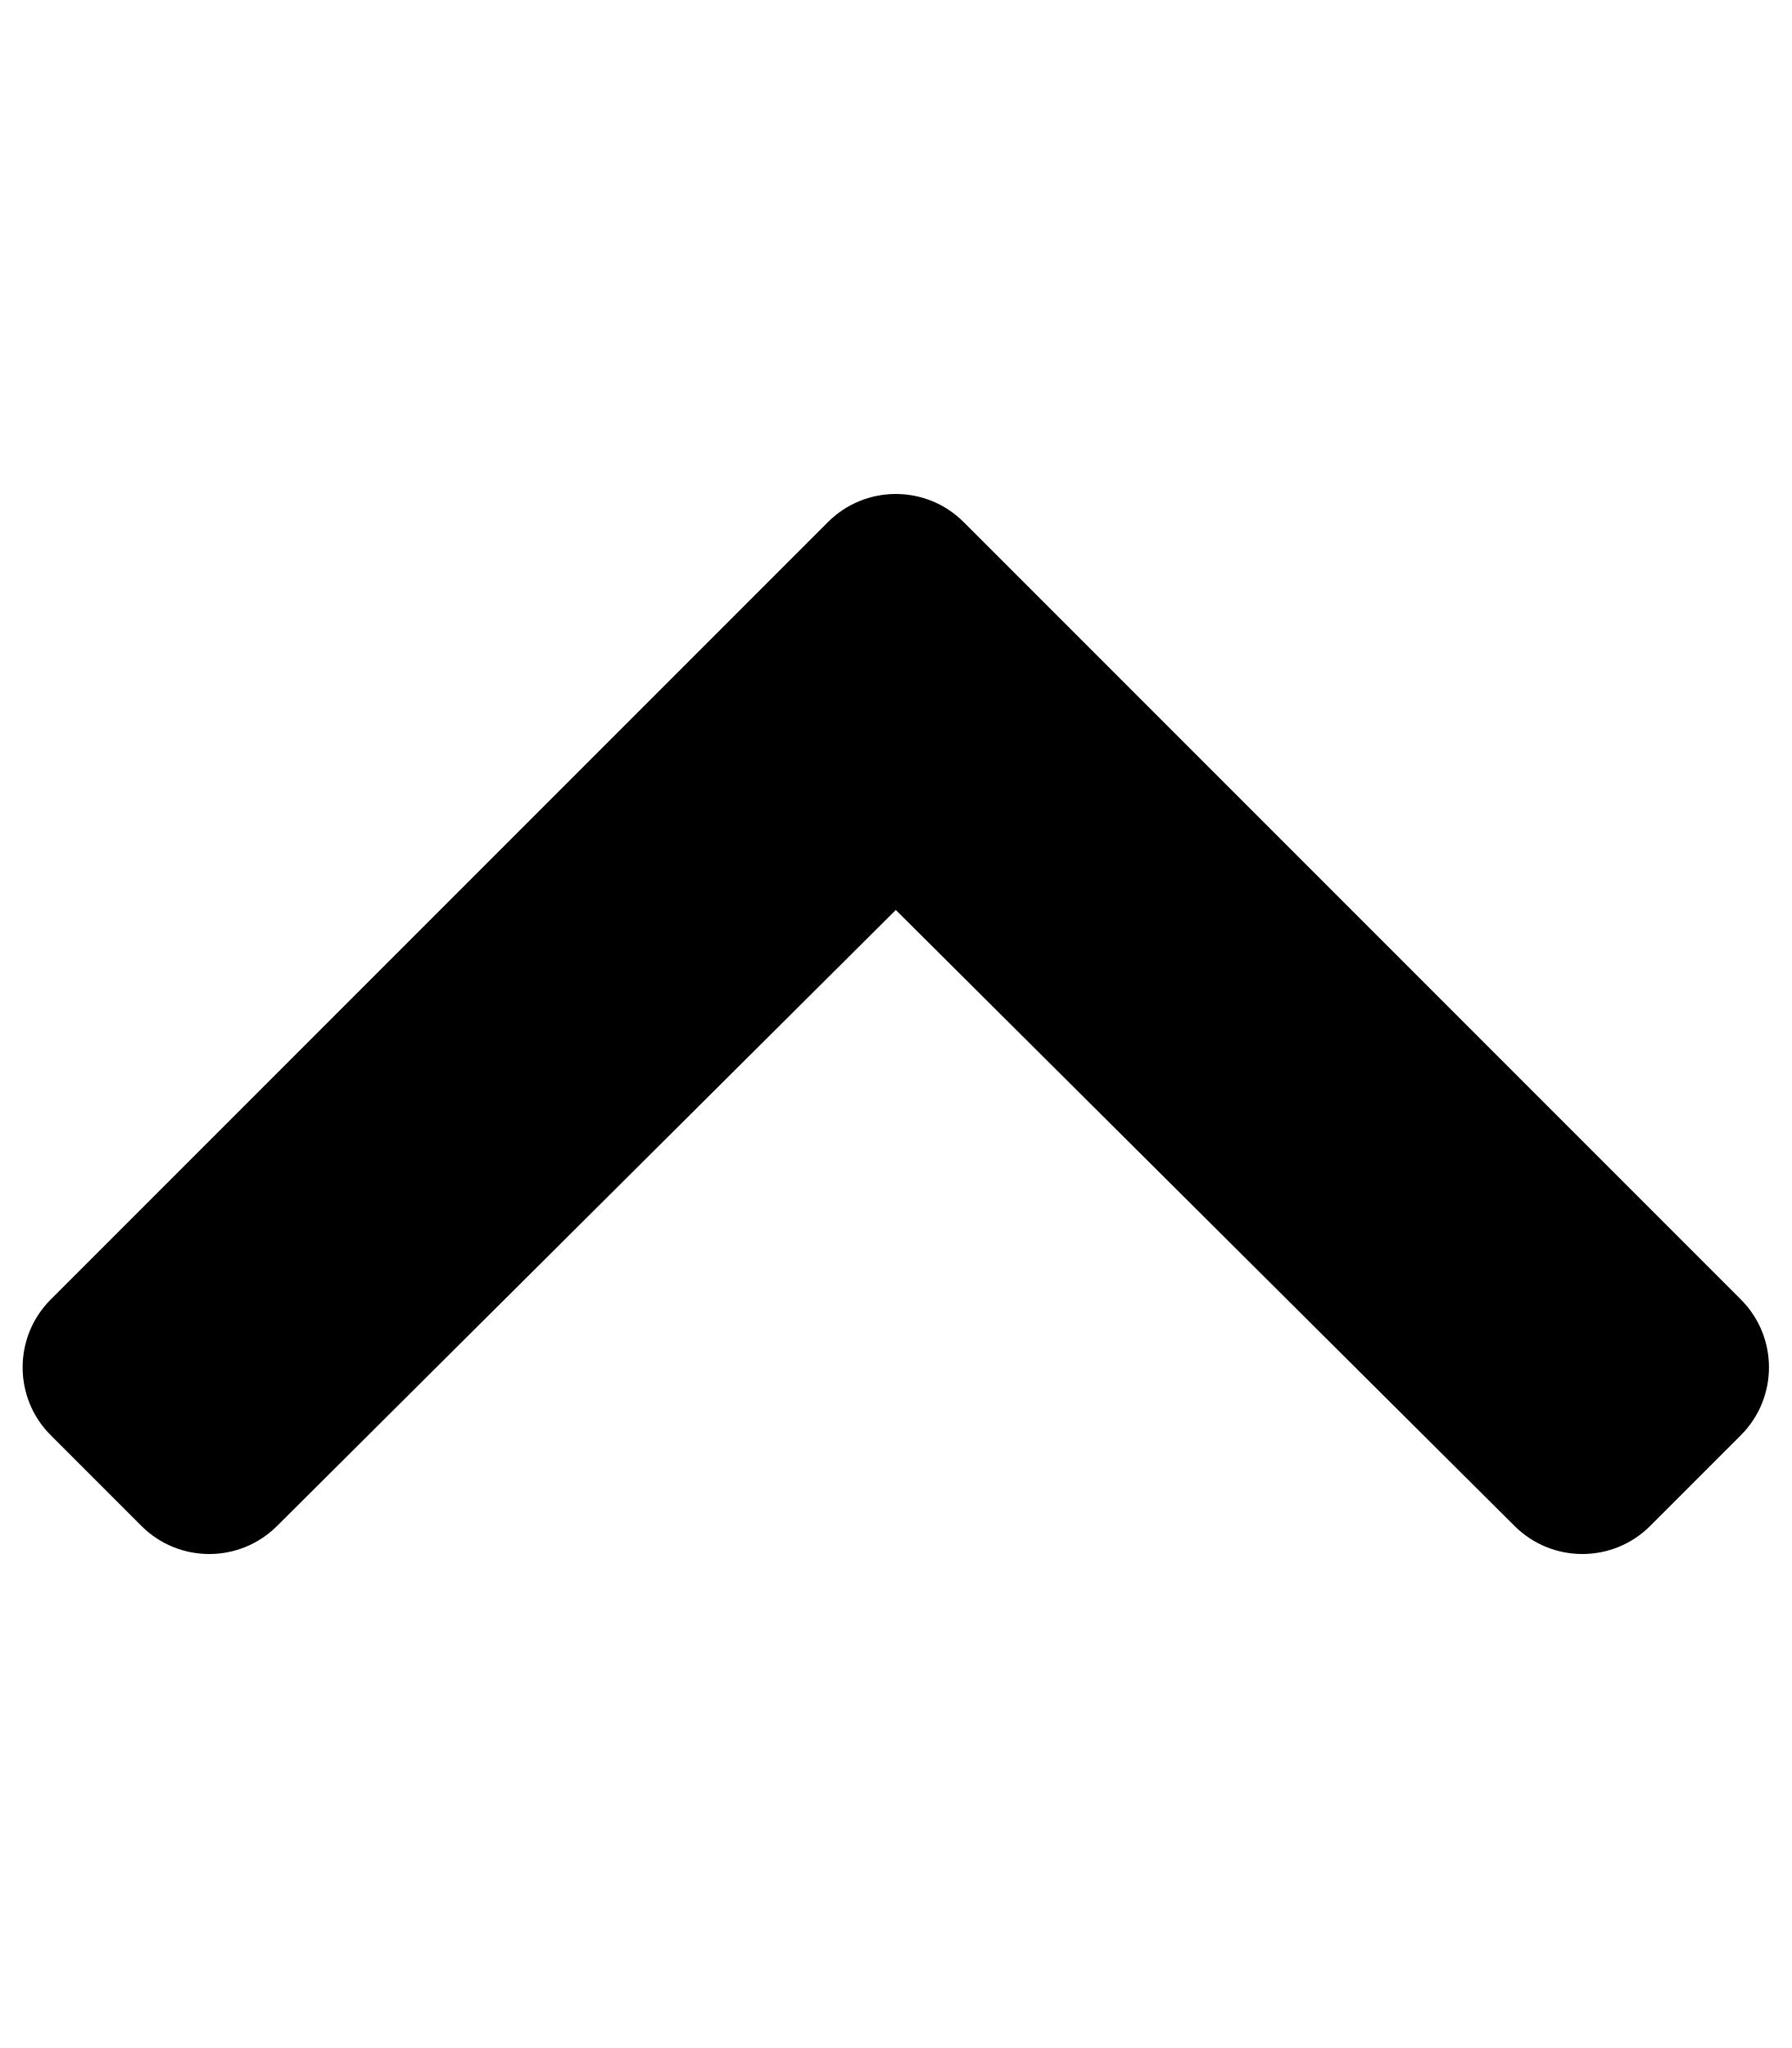
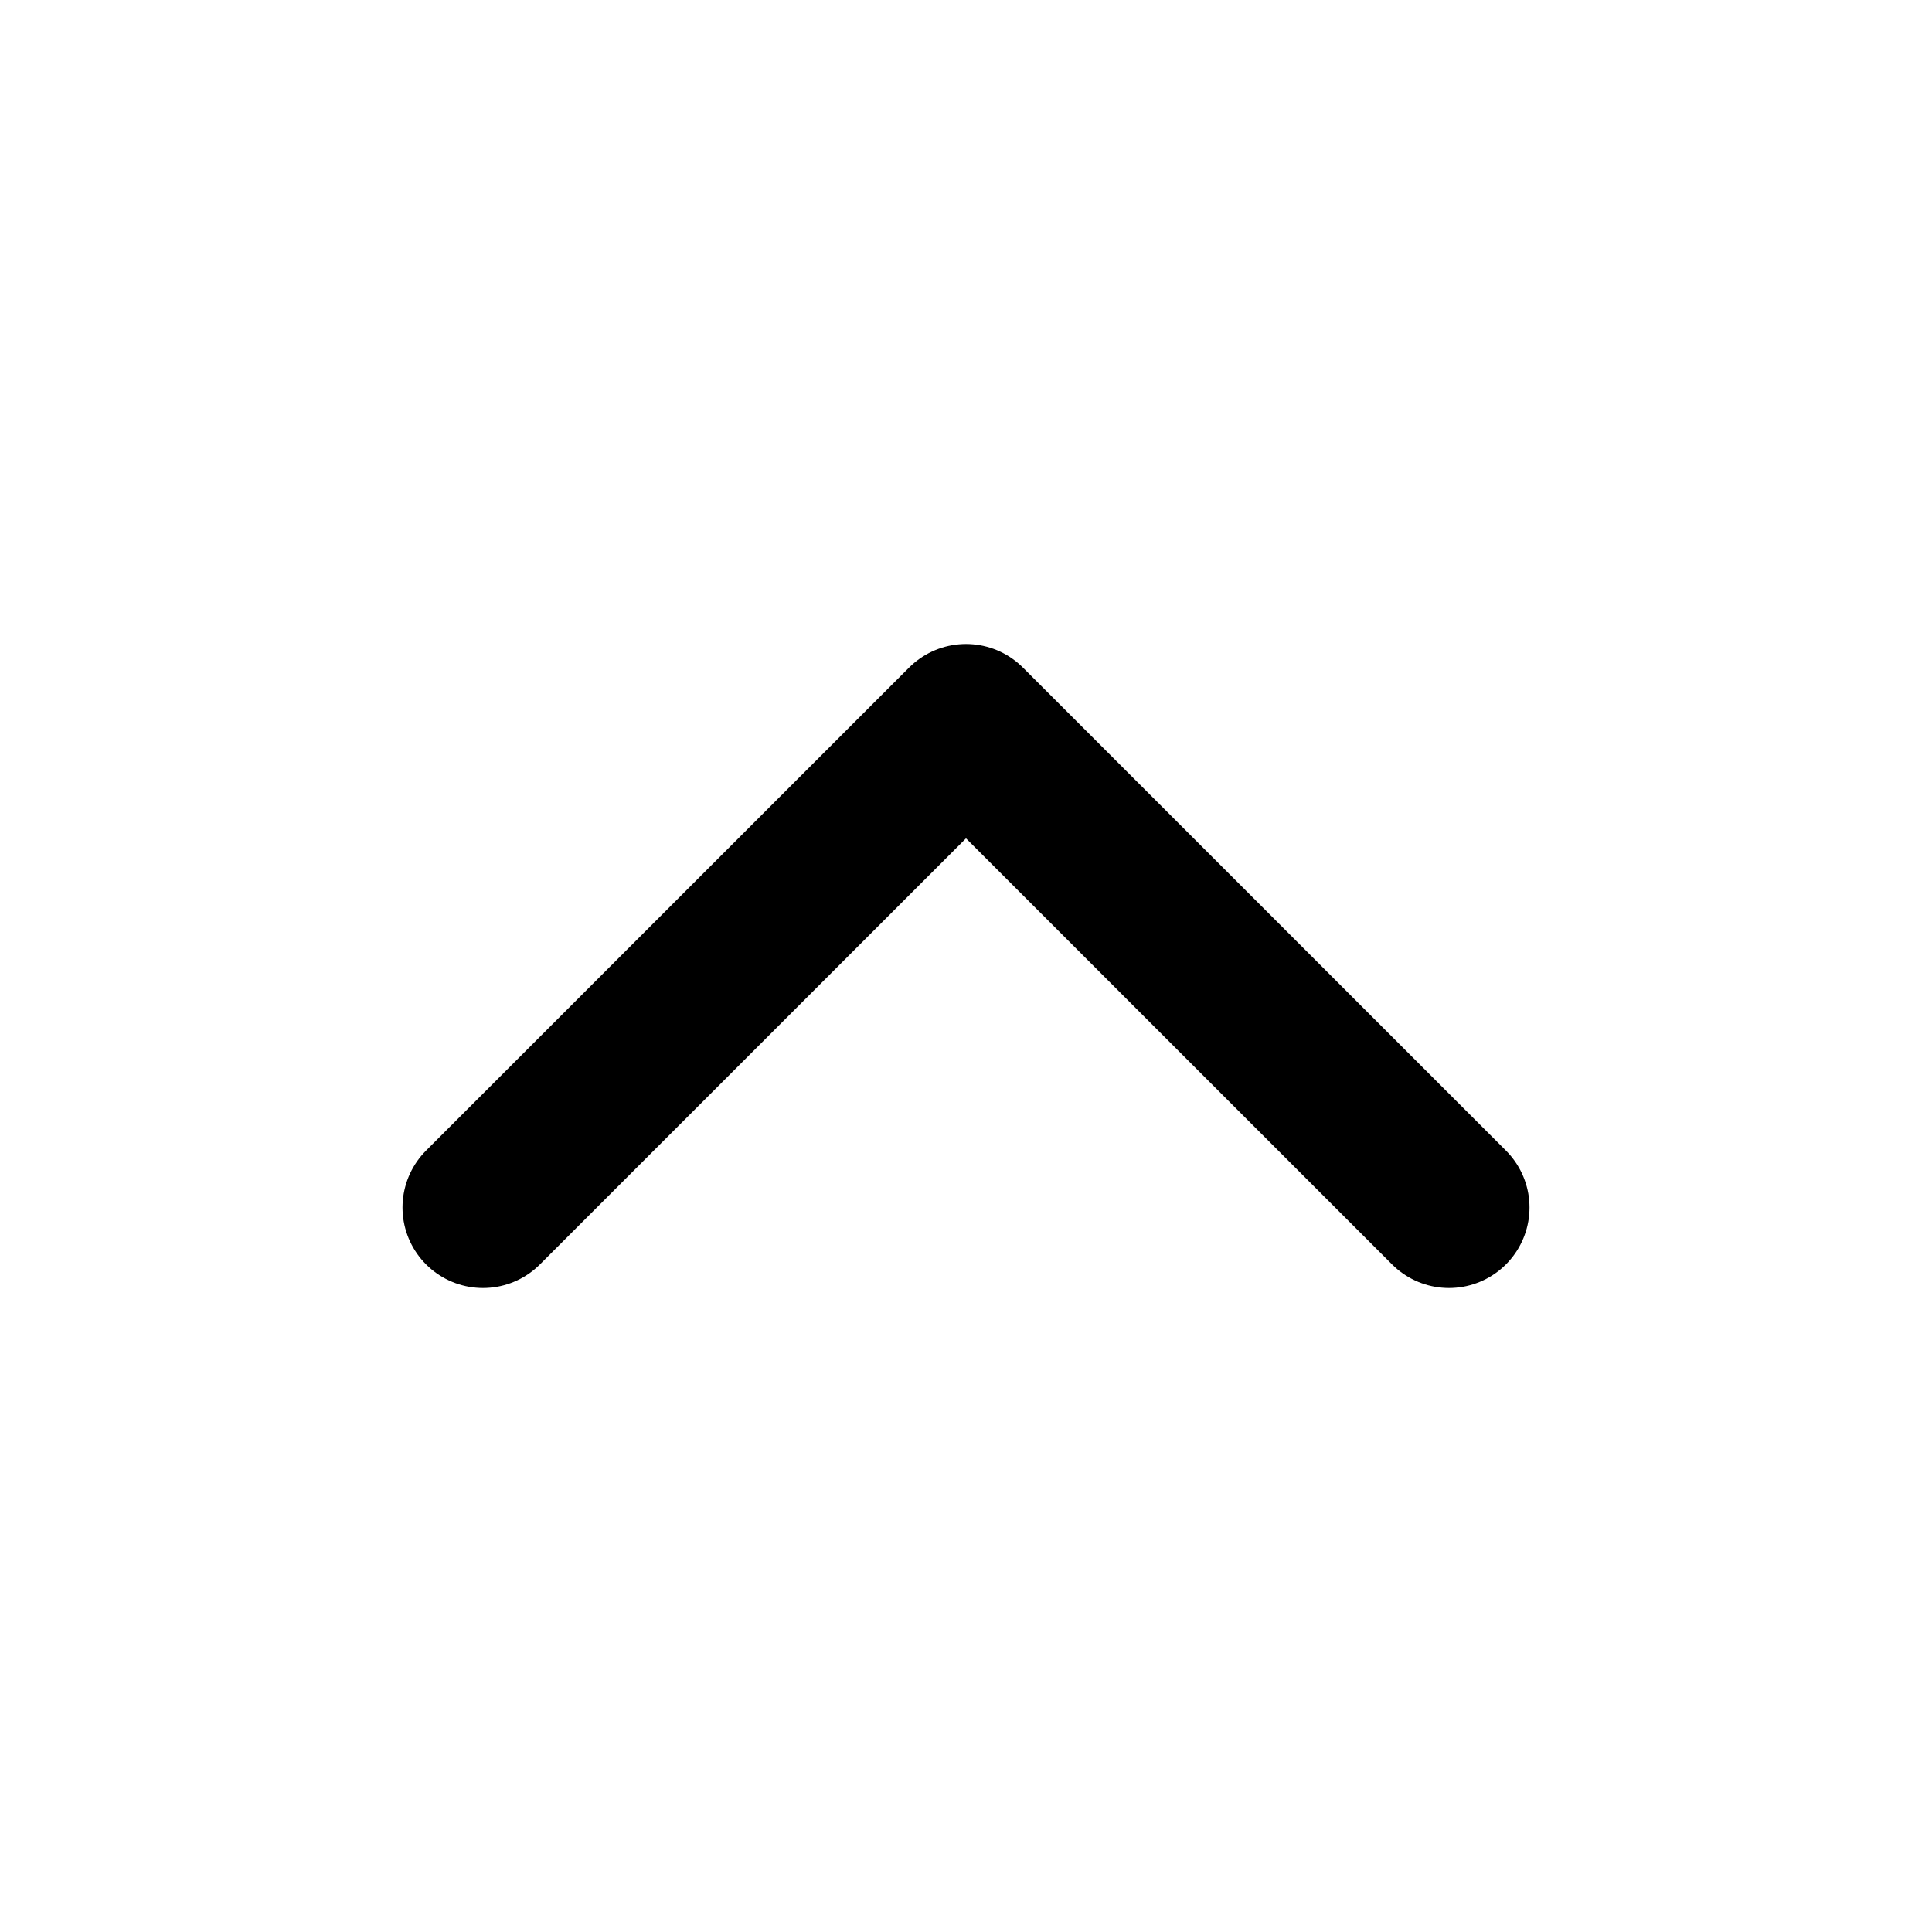
- <svg xmlns="http://www.w3.org/2000/svg" aria-hidden="true" focusable="false" data-prefix="fas" data-icon="chevron-up" class="svg-inline--fa fa-chevron-up fa-w-14" role="img" viewBox="0 0 448 512">
-   <path fill="currentColor" d="M240.971 130.524l194.343 194.343c9.373 9.373 9.373 24.569 0 33.941l-22.667 22.667c-9.357 9.357-24.522 9.375-33.901.04L224 227.495 69.255 381.516c-9.379 9.335-24.544 9.317-33.901-.04l-22.667-22.667c-9.373-9.373-9.373-24.569 0-33.941L207.03 130.525c9.372-9.373 24.568-9.373 33.941-.001z" />
+ <svg xmlns="http://www.w3.org/2000/svg" width="24" height="24" viewBox="0 0 24 24" fill="none" stroke="currentColor" stroke-width="2" stroke-linecap="round" stroke-linejoin="round">
+   <polyline points="18 15 12 9 6 15" />
</svg>
